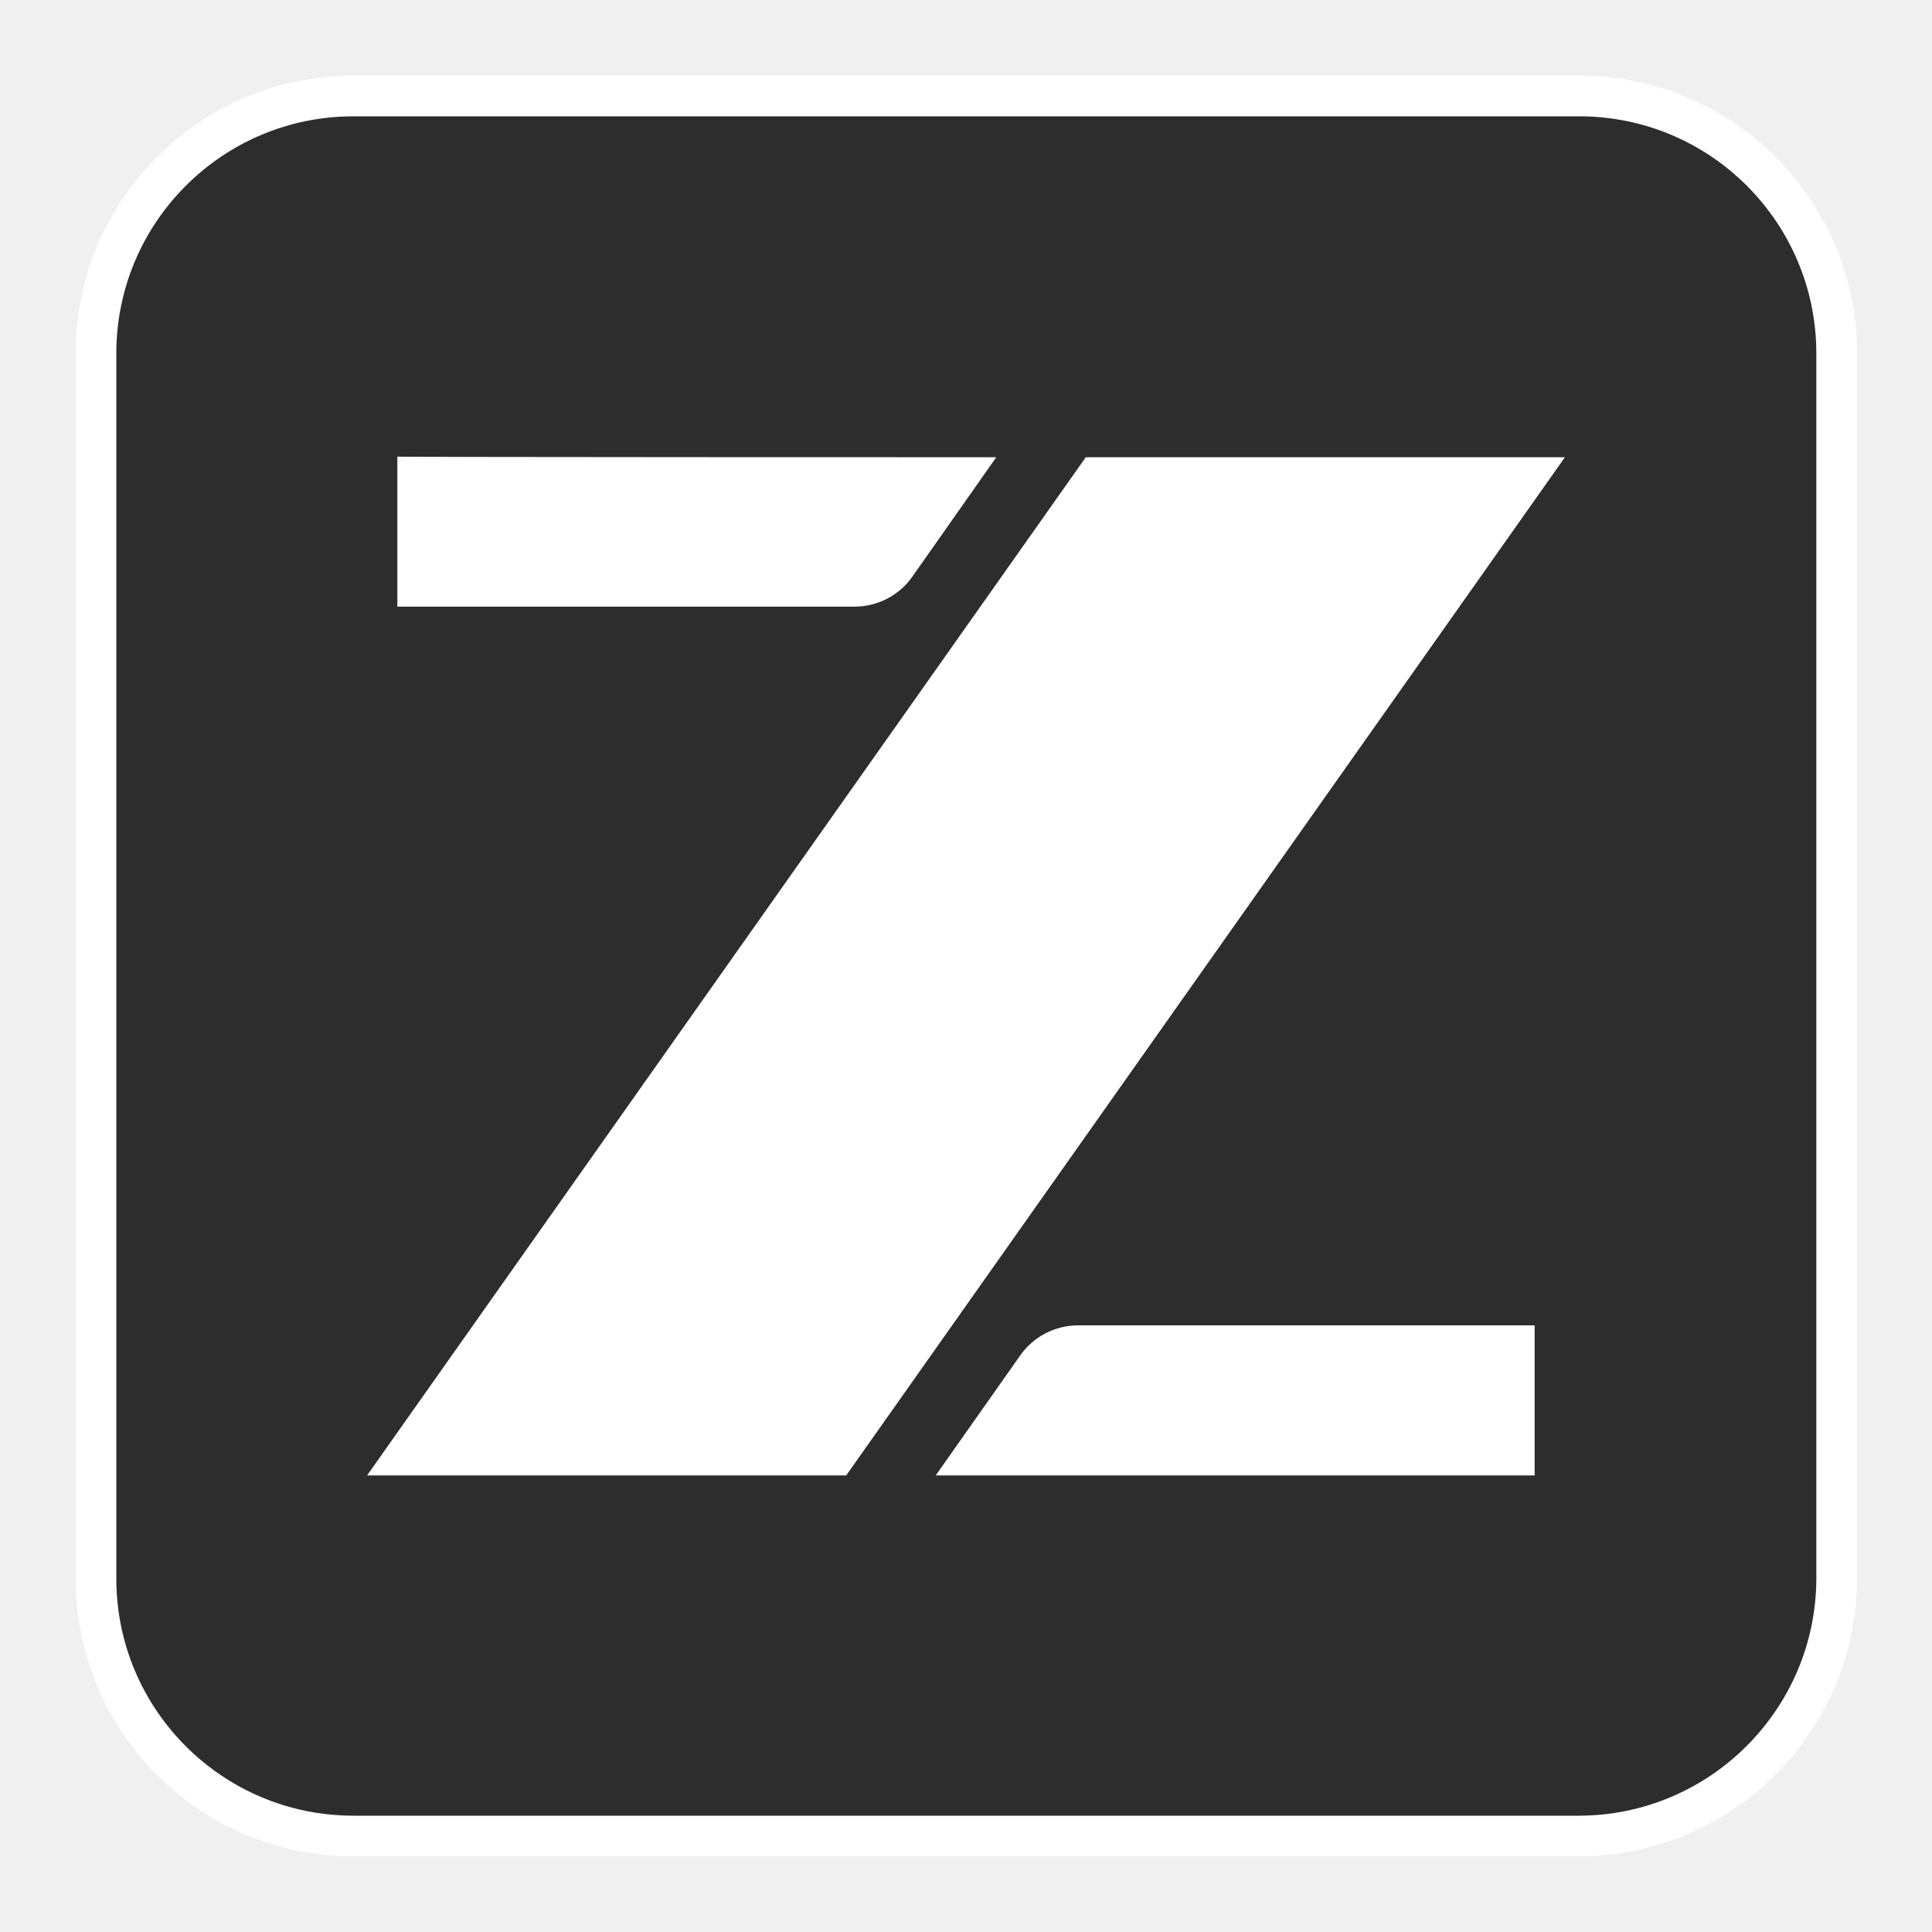
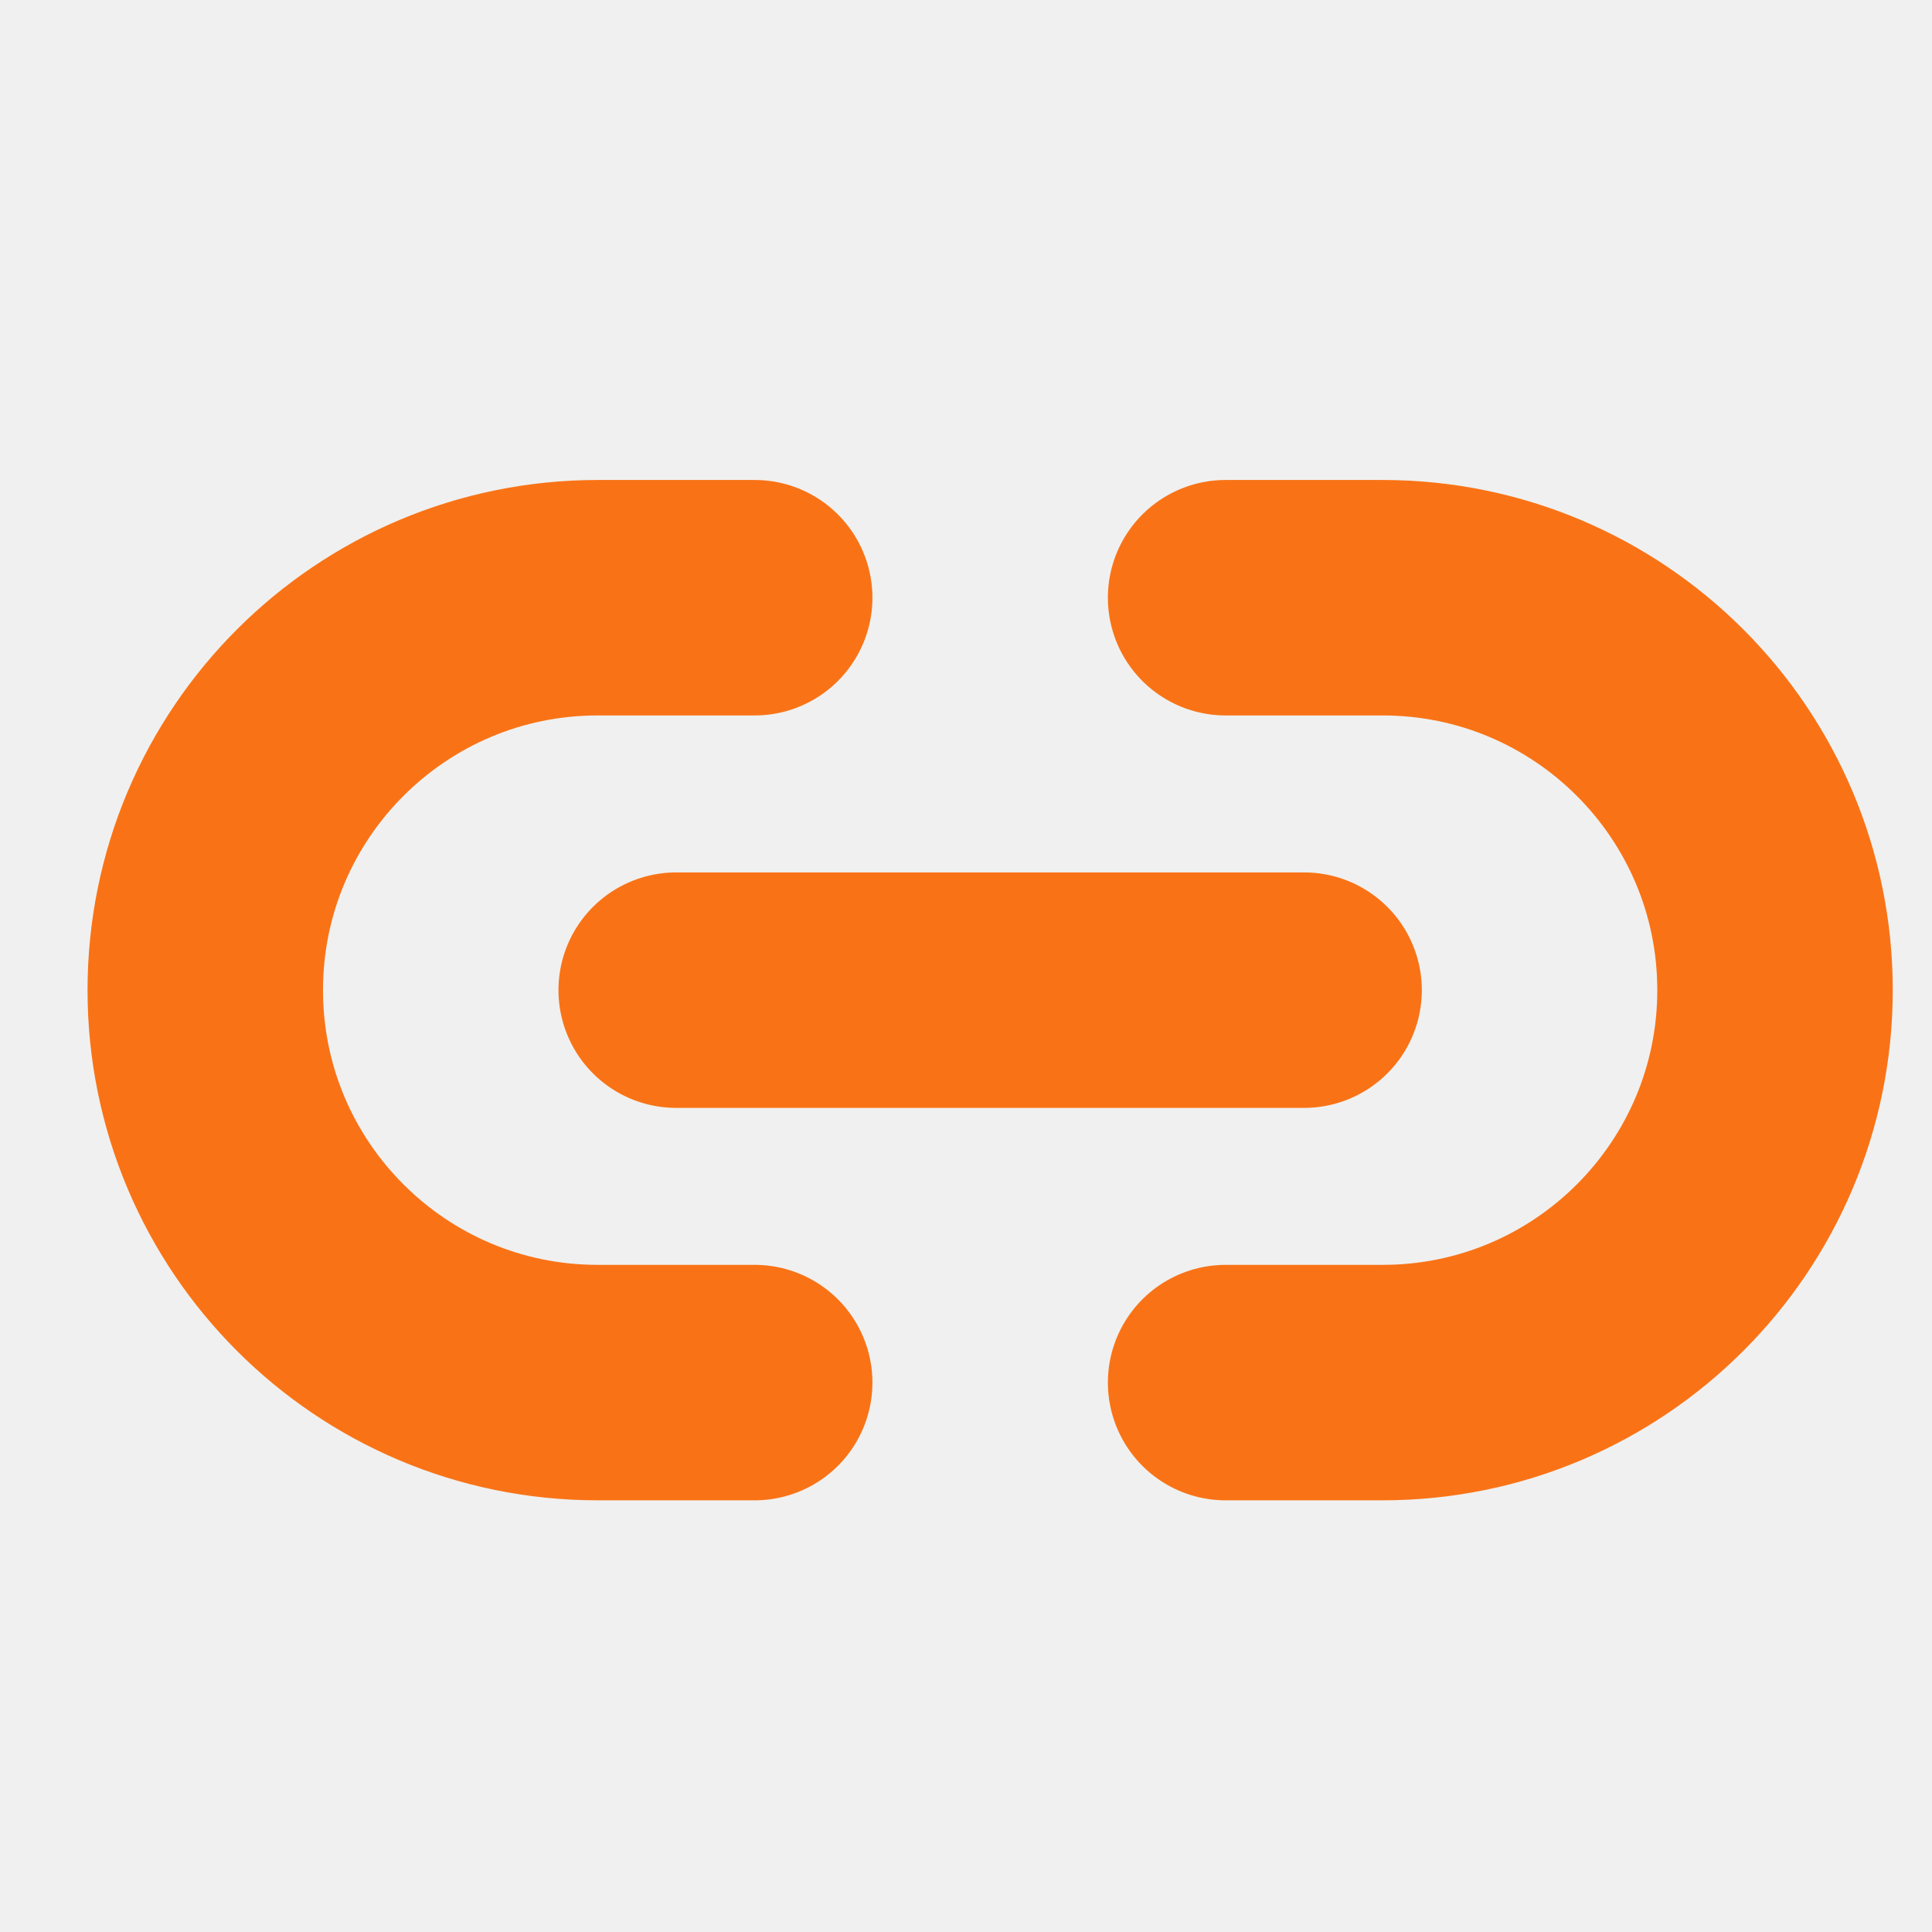
- <svg xmlns="http://www.w3.org/2000/svg" version="1.1" x="0px" y="0px" viewBox="0 0 30 30" style="enable-background:new 0 0 30 30;" xml:space="preserve">
-   <defs>
-     <style type="text/css">
-     .st194{fill:#2D2D2D;stroke:#FFFFFF;stroke-width:0.632;stroke-miterlimit:10;}
-     .st23{fill:#FFFFFF;}
- 
-     .z-breathe {
-       animation: breathe 2.5s ease-in-out infinite;
-     }
- 
-     @keyframes breathe {
-       0%, 100% { opacity: 0.7; }
-       50% { opacity: 1; }
-     }
-   </style>
-   </defs>
-   <g>
-     <path class="st194" d="M24.51,28.51H5.49c-2.21,0-4-1.79-4-4V5.49c0-2.21,1.79-4,4-4h19.03c2.21,0,4,1.79,4,4v19.03     C28.51,26.72,26.72,28.51,24.51,28.51z" />
-     <g class="z-breathe">
-       <path class="st23" d="M15.47,7.1l-1.3,1.85c-0.2,0.29-0.54,0.47-0.9,0.47h-7.1V7.09C6.16,7.1,15.47,7.1,15.47,7.1z" />
-       <polygon class="st23" points="24.3,7.1 13.14,22.91 5.7,22.91 16.86,7.1" />
-       <path class="st23" d="M14.53,22.91l1.31-1.86c0.2-0.29,0.54-0.47,0.9-0.47h7.09v2.33H14.53z" />
-     </g>
+ <svg xmlns="http://www.w3.org/2000/svg" viewBox="0 0 32 32" fill="none">
+   <g transform="translate(0.8 0.8) scale(1.3)" stroke="#F97316" stroke-width="3" stroke-linecap="round" stroke-linejoin="round">
+     <path d="M9 17H7A5 5 0 0 1 7 7h2" />
+     <path d="M15 7h2a5 5 0 0 1 0 10h-2" />
+     <line x1="8" y1="12" x2="16" y2="12" />
  </g>
</svg>
